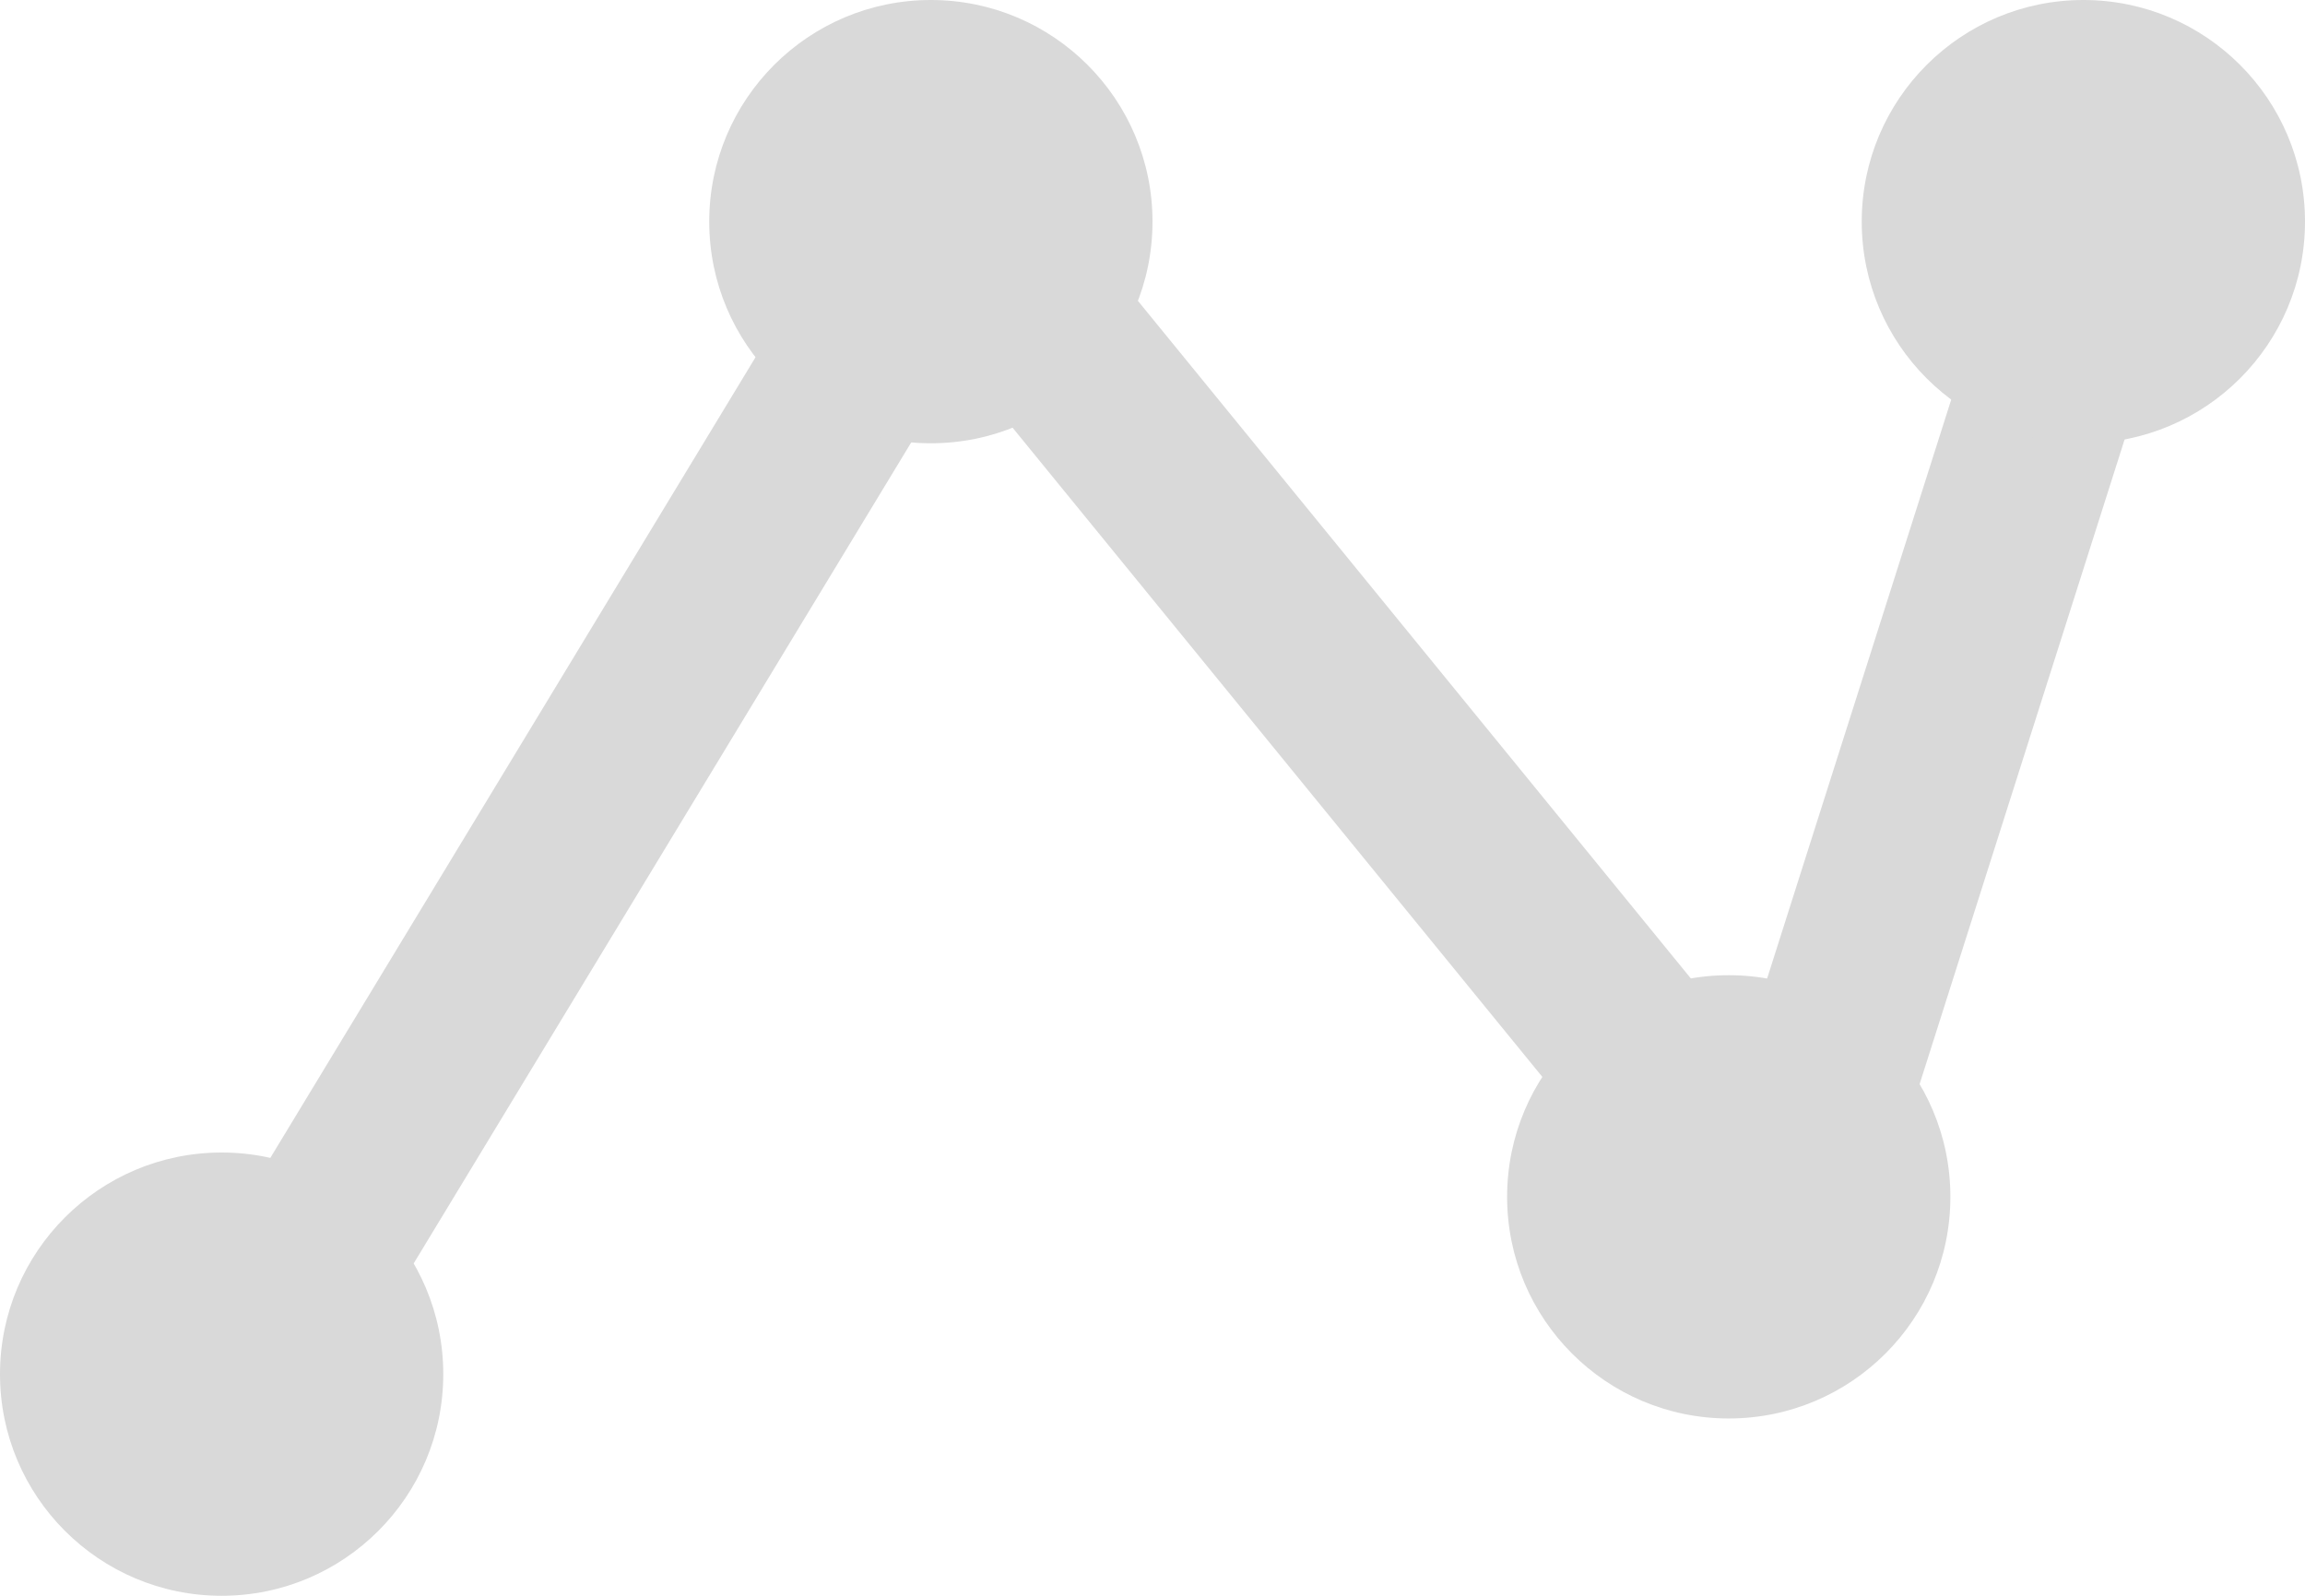
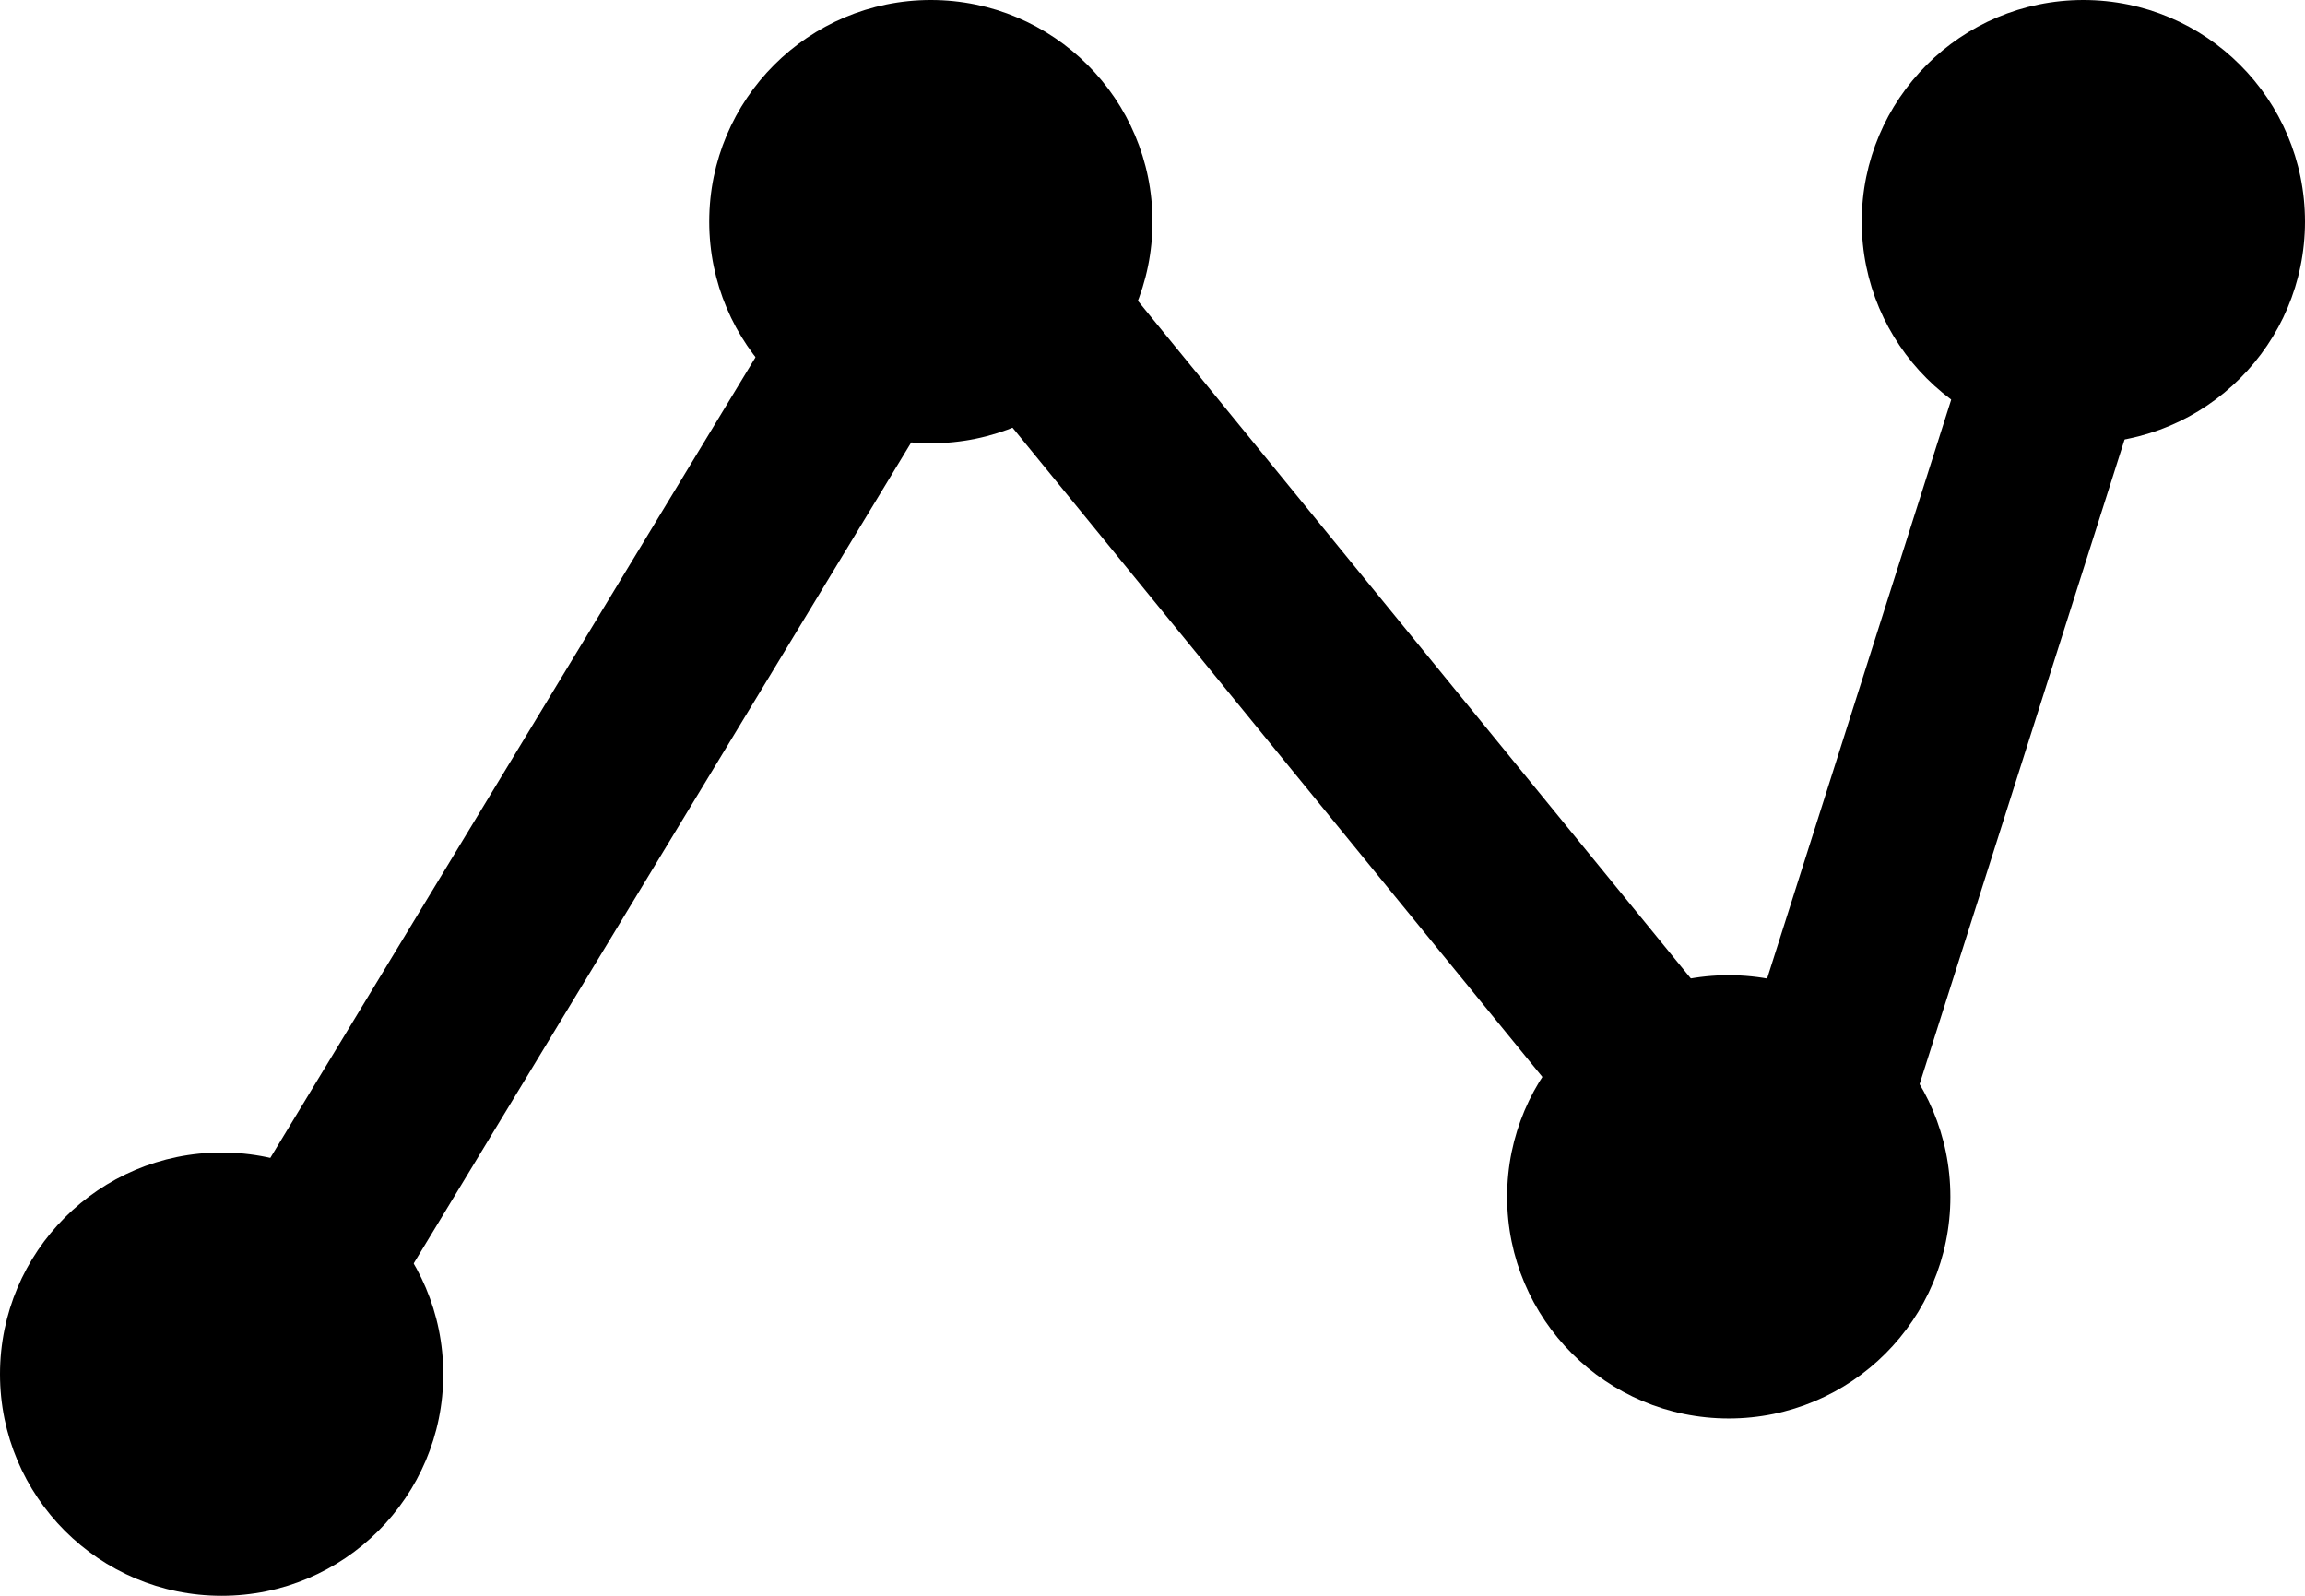
<svg xmlns="http://www.w3.org/2000/svg" width="26" height="18" viewBox="0 0 26 18" fill="none">
-   <line x1="2.145" y1="16.482" x2="10.356" y2="2.933" stroke="#D9D9D9" stroke-width="2" />
-   <line x1="11.471" y1="3.303" x2="19.787" y2="13.494" stroke="#D9D9D9" stroke-width="2" />
-   <line x1="23.951" y1="1.702" x2="19.965" y2="14.236" stroke="#D9D9D9" stroke-width="2" />
-   <circle cx="10.5" cy="2.5" r="2.5" fill="#D9D9D9" />
-   <circle cx="2.5" cy="15.5" r="2.5" fill="#D9D9D9" />
-   <circle cx="19.5" cy="13.5" r="2.5" fill="#D9D9D9" />
-   <circle cx="23.5" cy="2.5" r="2.5" fill="#D9D9D9" />
+   <line x1="2.145" y1="16.482" x2="10.356" y2="2.933" stroke="black" stroke-width="2" />
+   <line x1="11.471" y1="3.303" x2="19.787" y2="13.494" stroke="black" stroke-width="2" />
+   <line x1="23.951" y1="1.702" x2="19.965" y2="14.236" stroke="black" stroke-width="2" />
+   <circle cx="10.5" cy="2.5" r="2.5" fill="black" />
+   <circle cx="2.5" cy="15.5" r="2.5" fill="black" />
+   <circle cx="19.5" cy="13.5" r="2.5" fill="black" />
+   <circle cx="23.5" cy="2.5" r="2.5" fill="black" />
</svg>
